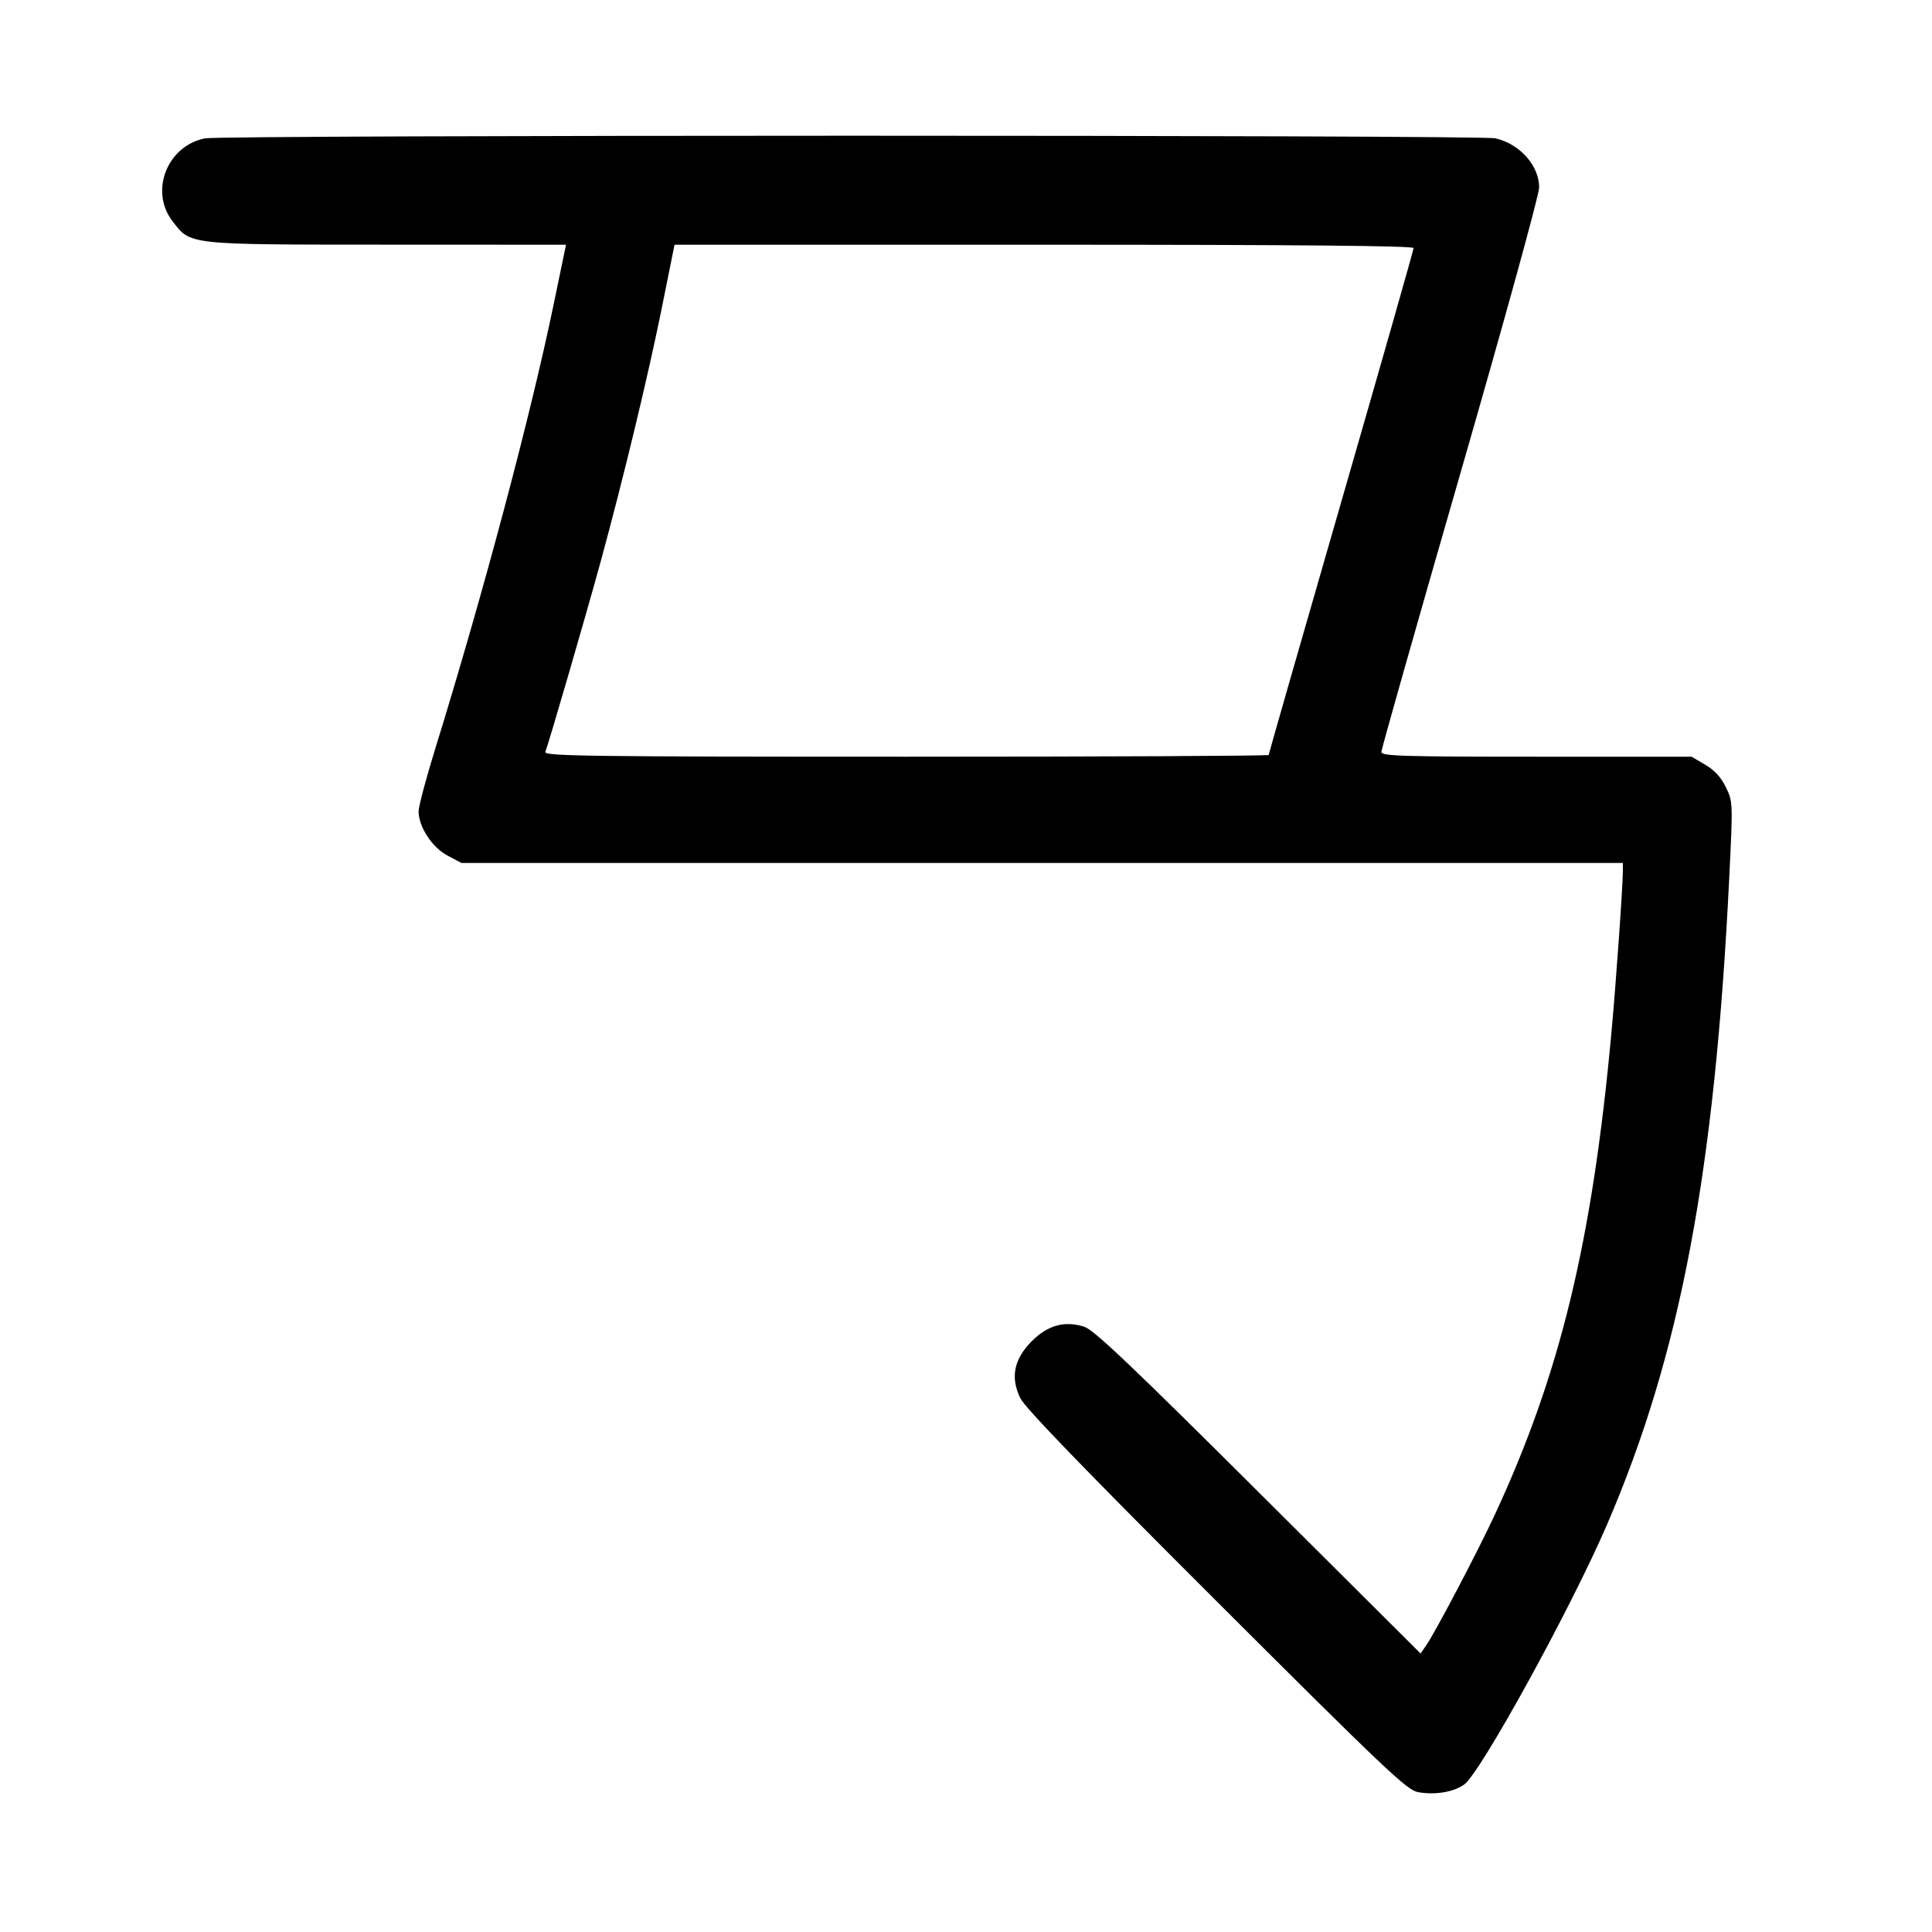
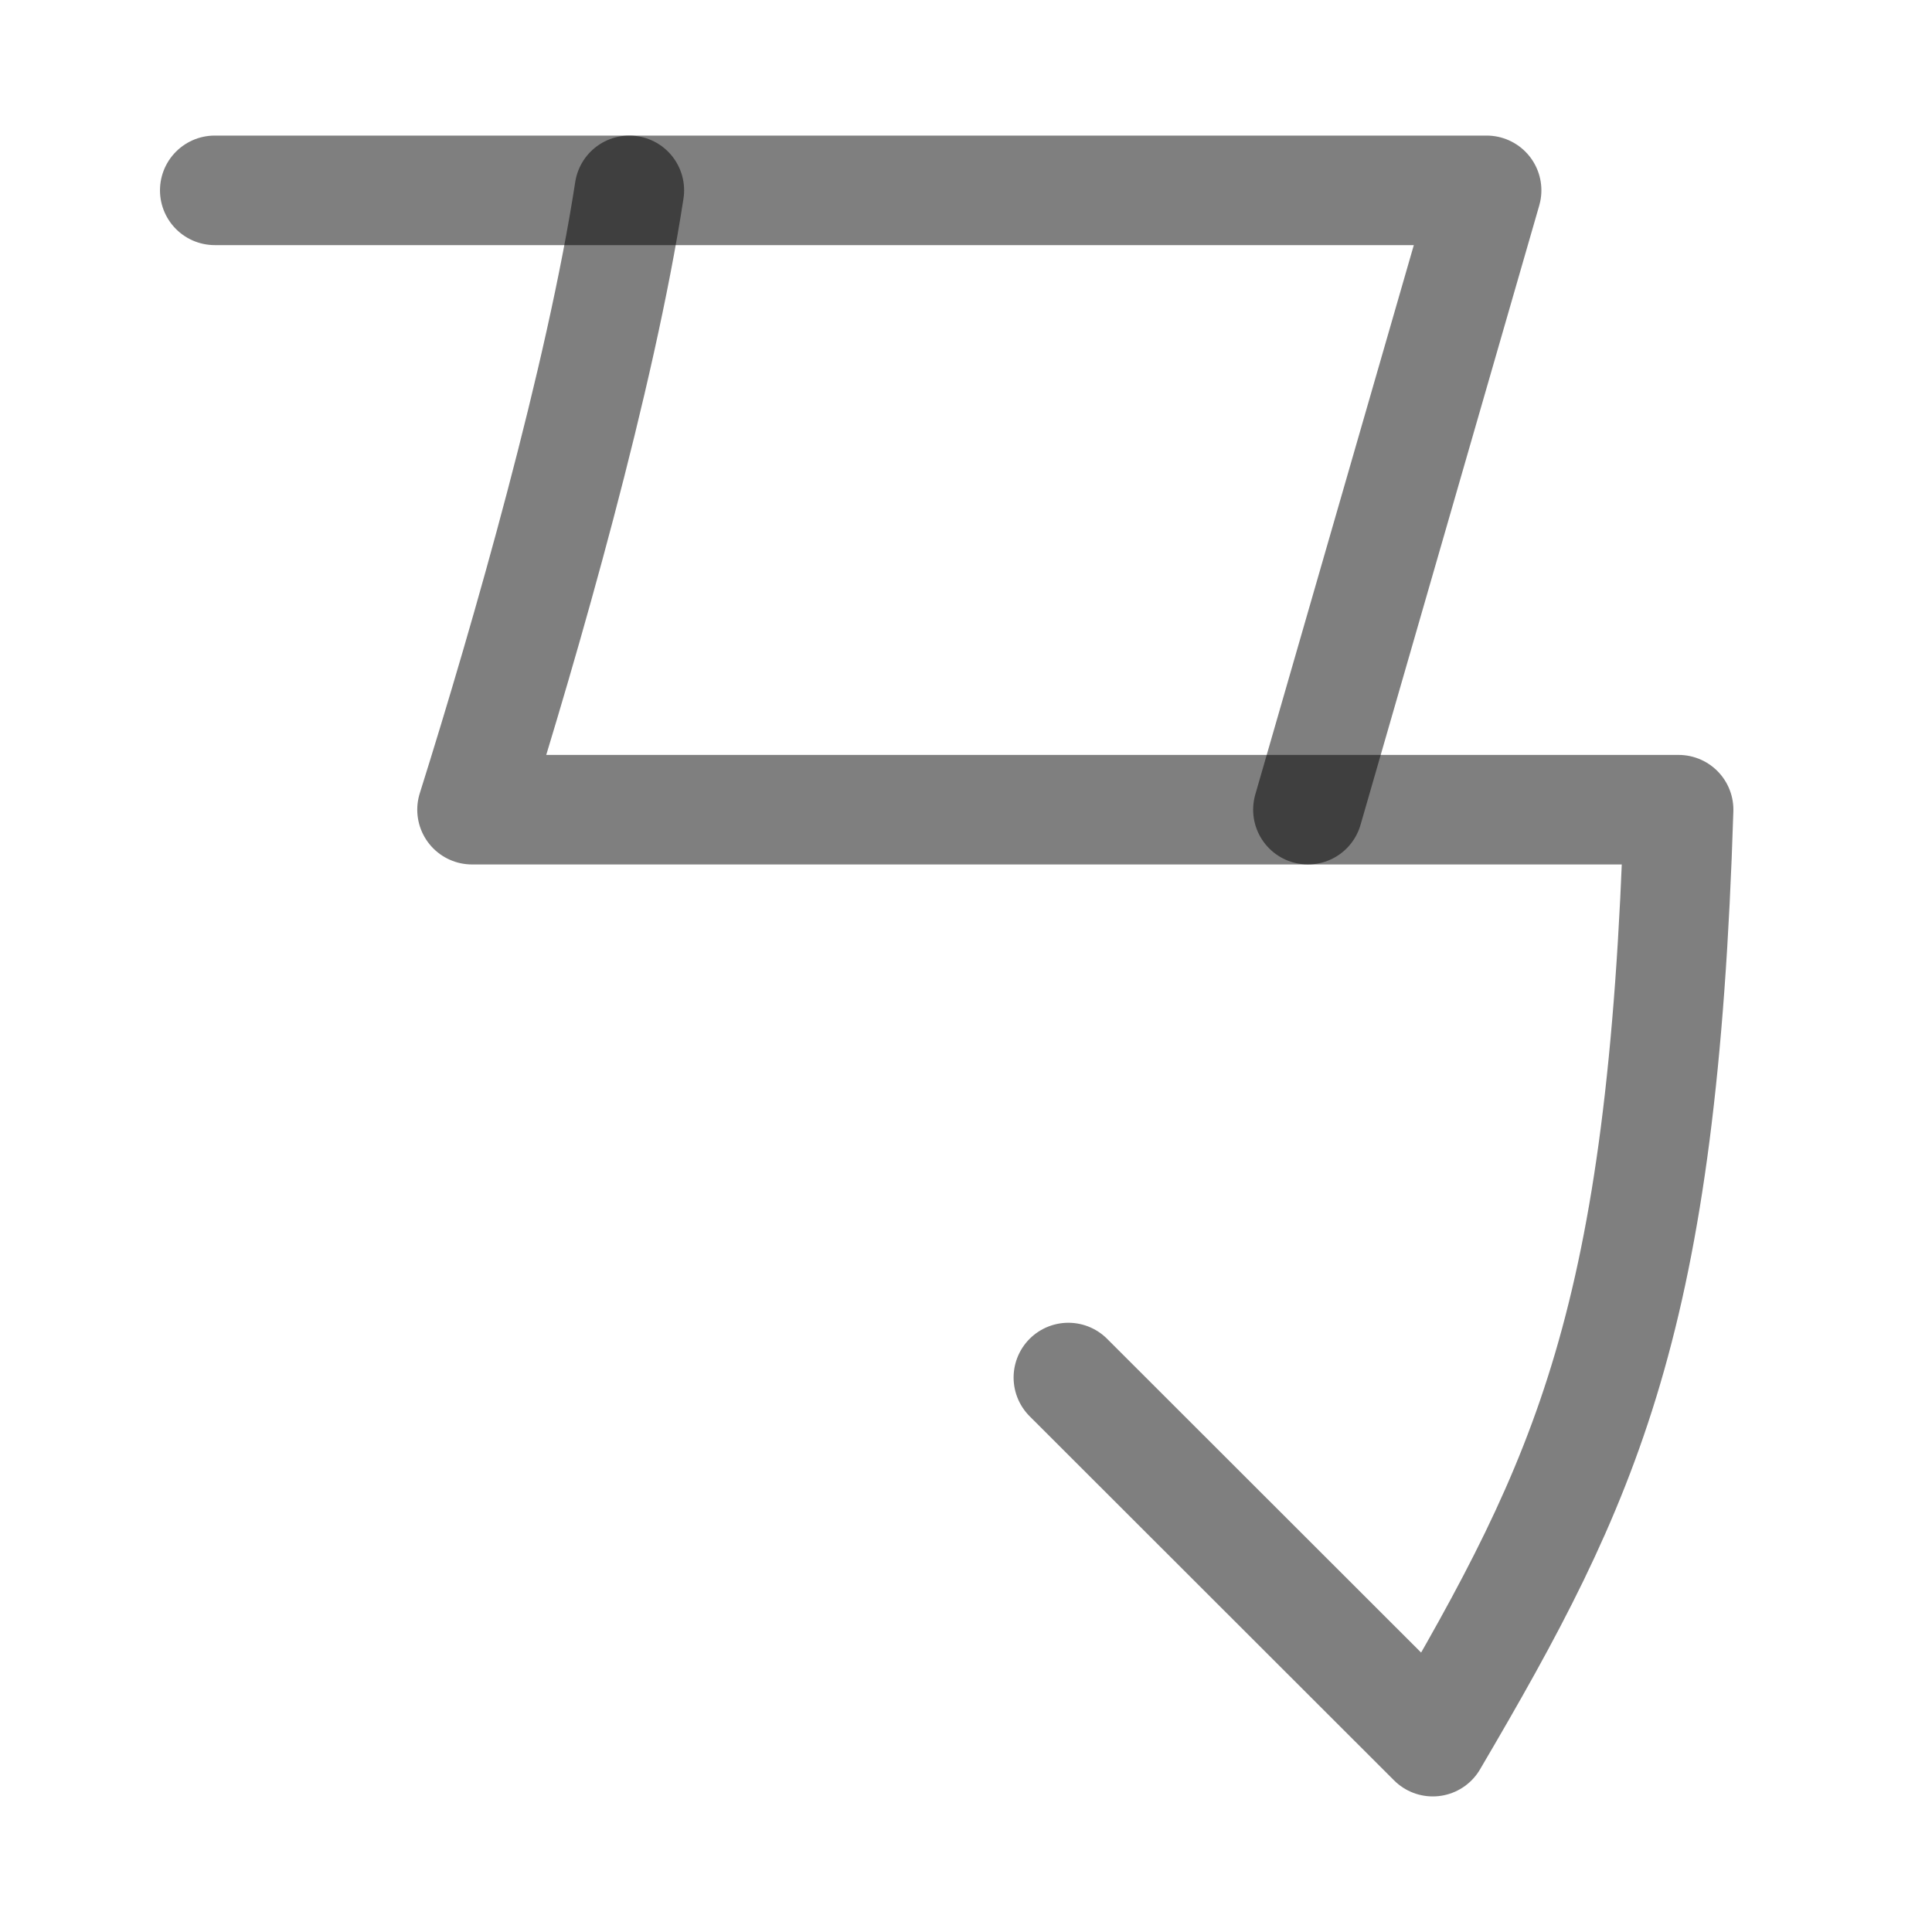
- <svg xmlns="http://www.w3.org/2000/svg" width="1000" height="1000" viewBox="0 0 1000 1000" version="1.1" id="svg5">
-   <path d="M106.142 71.614 C 86.627 75.390,77.334 98.801,89.184 114.337 C 98.746 126.874,96.172 126.589,200.234 126.630 L 292.967 126.667 286.572 157.532 C 274.504 215.785,250.075 307.430,225.108 388.114 C 220.465 403.119,216.667 417.438,216.667 419.935 C 216.667 427.920,223.649 438.624,231.600 442.829 L 238.858 446.667 539.429 446.667 L 840.000 446.667 840.000 450.445 C 840.000 458.469,836.447 508.778,834.028 535.000 C 824.061 643.065,807.500 711.347,773.544 784.377 C 764.647 803.513,742.750 845.153,738.057 851.864 L 735.280 855.833 651.390 772.280 C 585.422 706.577,566.157 688.299,561.215 686.723 C 551.079 683.490,542.360 685.885,534.065 694.180 C 524.797 703.448,522.885 712.920,528.108 723.686 C 530.530 728.676,561.139 760.346,629.538 828.628 C 716.587 915.529,728.208 926.552,733.856 927.583 C 742.668 929.192,752.310 927.623,757.851 923.677 C 766.288 917.669,813.118 832.463,831.779 789.167 C 869.799 700.955,887.613 606.567,895.080 453.759 C 896.954 415.397,896.937 414.945,893.326 407.486 C 890.843 402.355,887.425 398.632,882.610 395.810 L 875.540 391.667 795.270 391.667 C 725.408 391.667,715.000 391.346,715.000 389.193 C 715.000 387.832,733.375 323.037,755.833 245.203 C 778.454 166.807,796.667 100.744,796.667 97.090 C 796.667 85.735,786.729 74.539,774.038 71.596 C 766.220 69.783,115.515 69.800,106.142 71.614 M731.667 128.393 C 731.667 129.342,714.792 188.565,694.167 260.000 C 673.542 331.435,656.667 390.283,656.667 390.774 C 656.667 391.265,572.211 391.667,468.988 391.667 C 304.002 391.667,281.424 391.369,282.256 389.201 C 284.199 384.137,303.385 318.152,310.858 290.833 C 322.702 247.529,335.529 194.294,342.682 158.750 L 349.138 126.667 540.403 126.667 C 671.178 126.667,731.667 127.213,731.667 128.393 " stroke="none" fill-rule="evenodd" fill="black" />
+ <svg xmlns="http://www.w3.org/2000/svg" width="1000" height="1000" viewBox="0 0 264.583 264.583" version="1.1" id="svg5">
+   <defs id="defs2" />
+   <g id="layer1">
+     <path style="fill:none;stroke:#000000;stroke-width:15;stroke-linecap:round;stroke-linejoin:round;stroke-opacity:0.5" d="M 86.188,26.067 C 82.264,51.611 72.1,87.165 64.642,110.885 v 0 H 229.883 c -2.186,69.897 -12.479,91.571 -33.666,127.631 l -49.907,-49.867" id="path5881" />
+     <path style="fill:none;fill-opacity:0.5;stroke:#000000;stroke-width:15;stroke-linecap:round;stroke-linejoin:round;stroke-opacity:0.5" d="M 29.409,26.067 H 203.589 l -24.474,84.818" id="path445" />
+   </g>
</svg>
